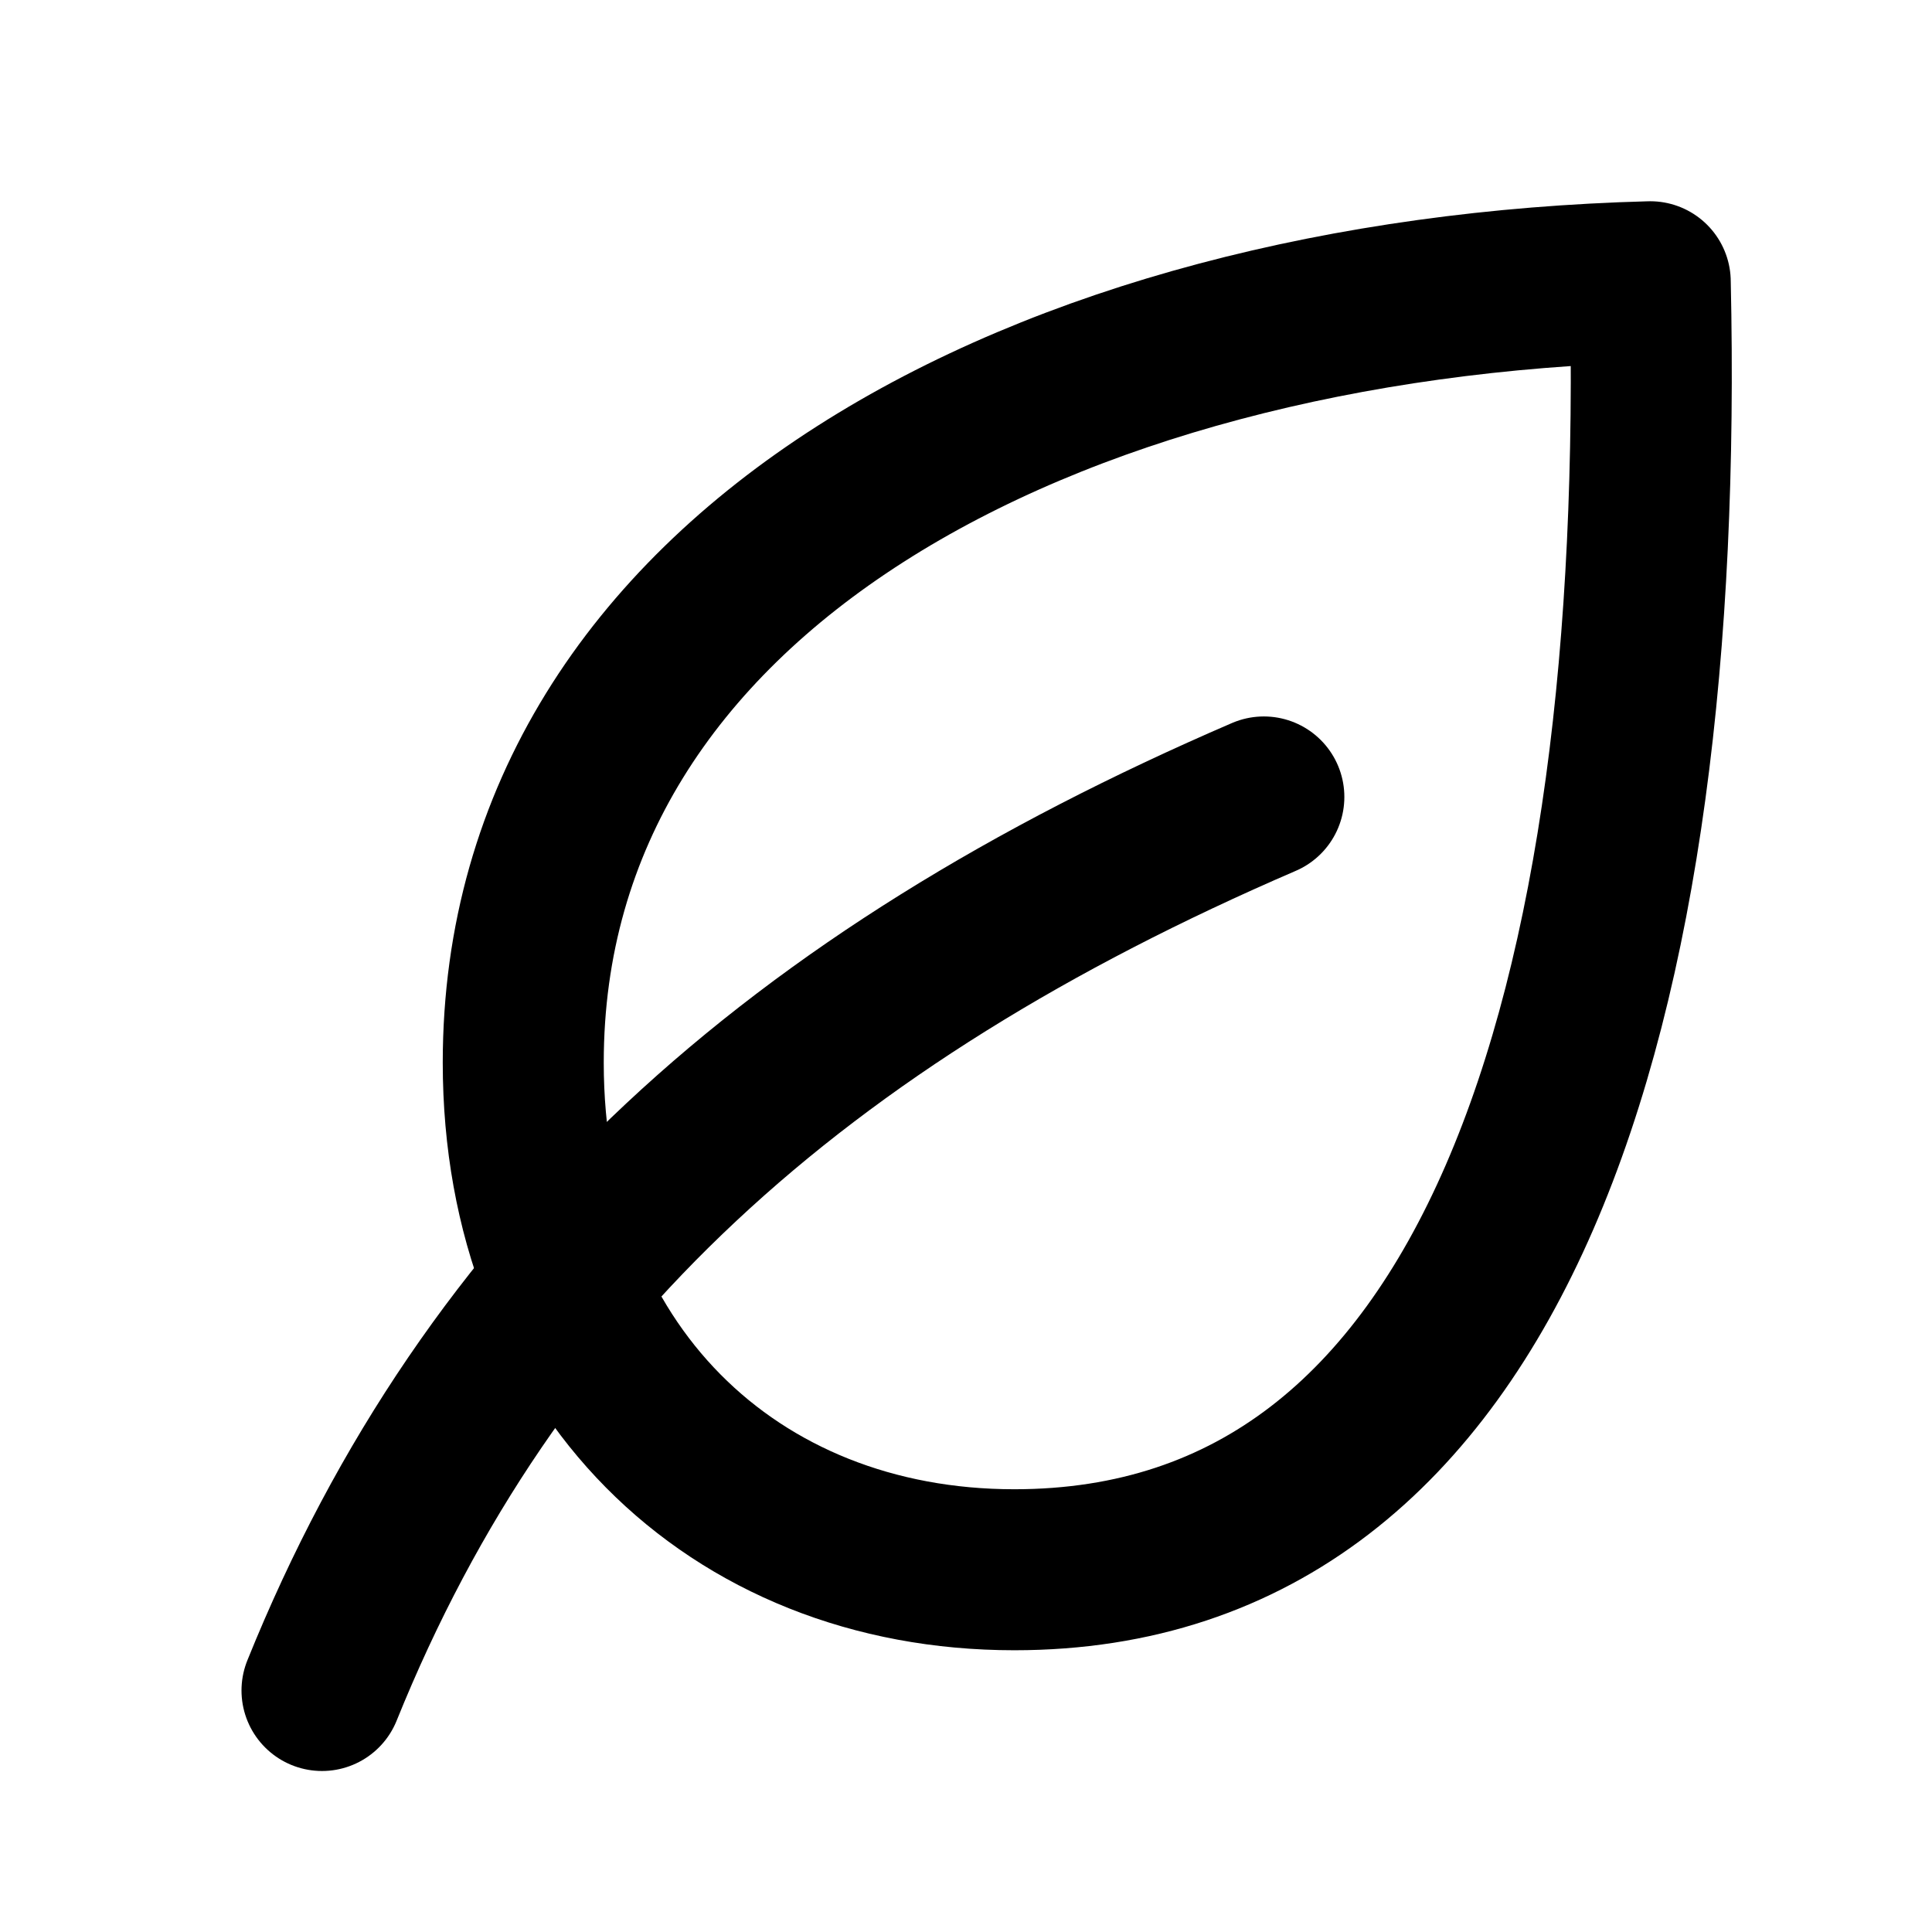
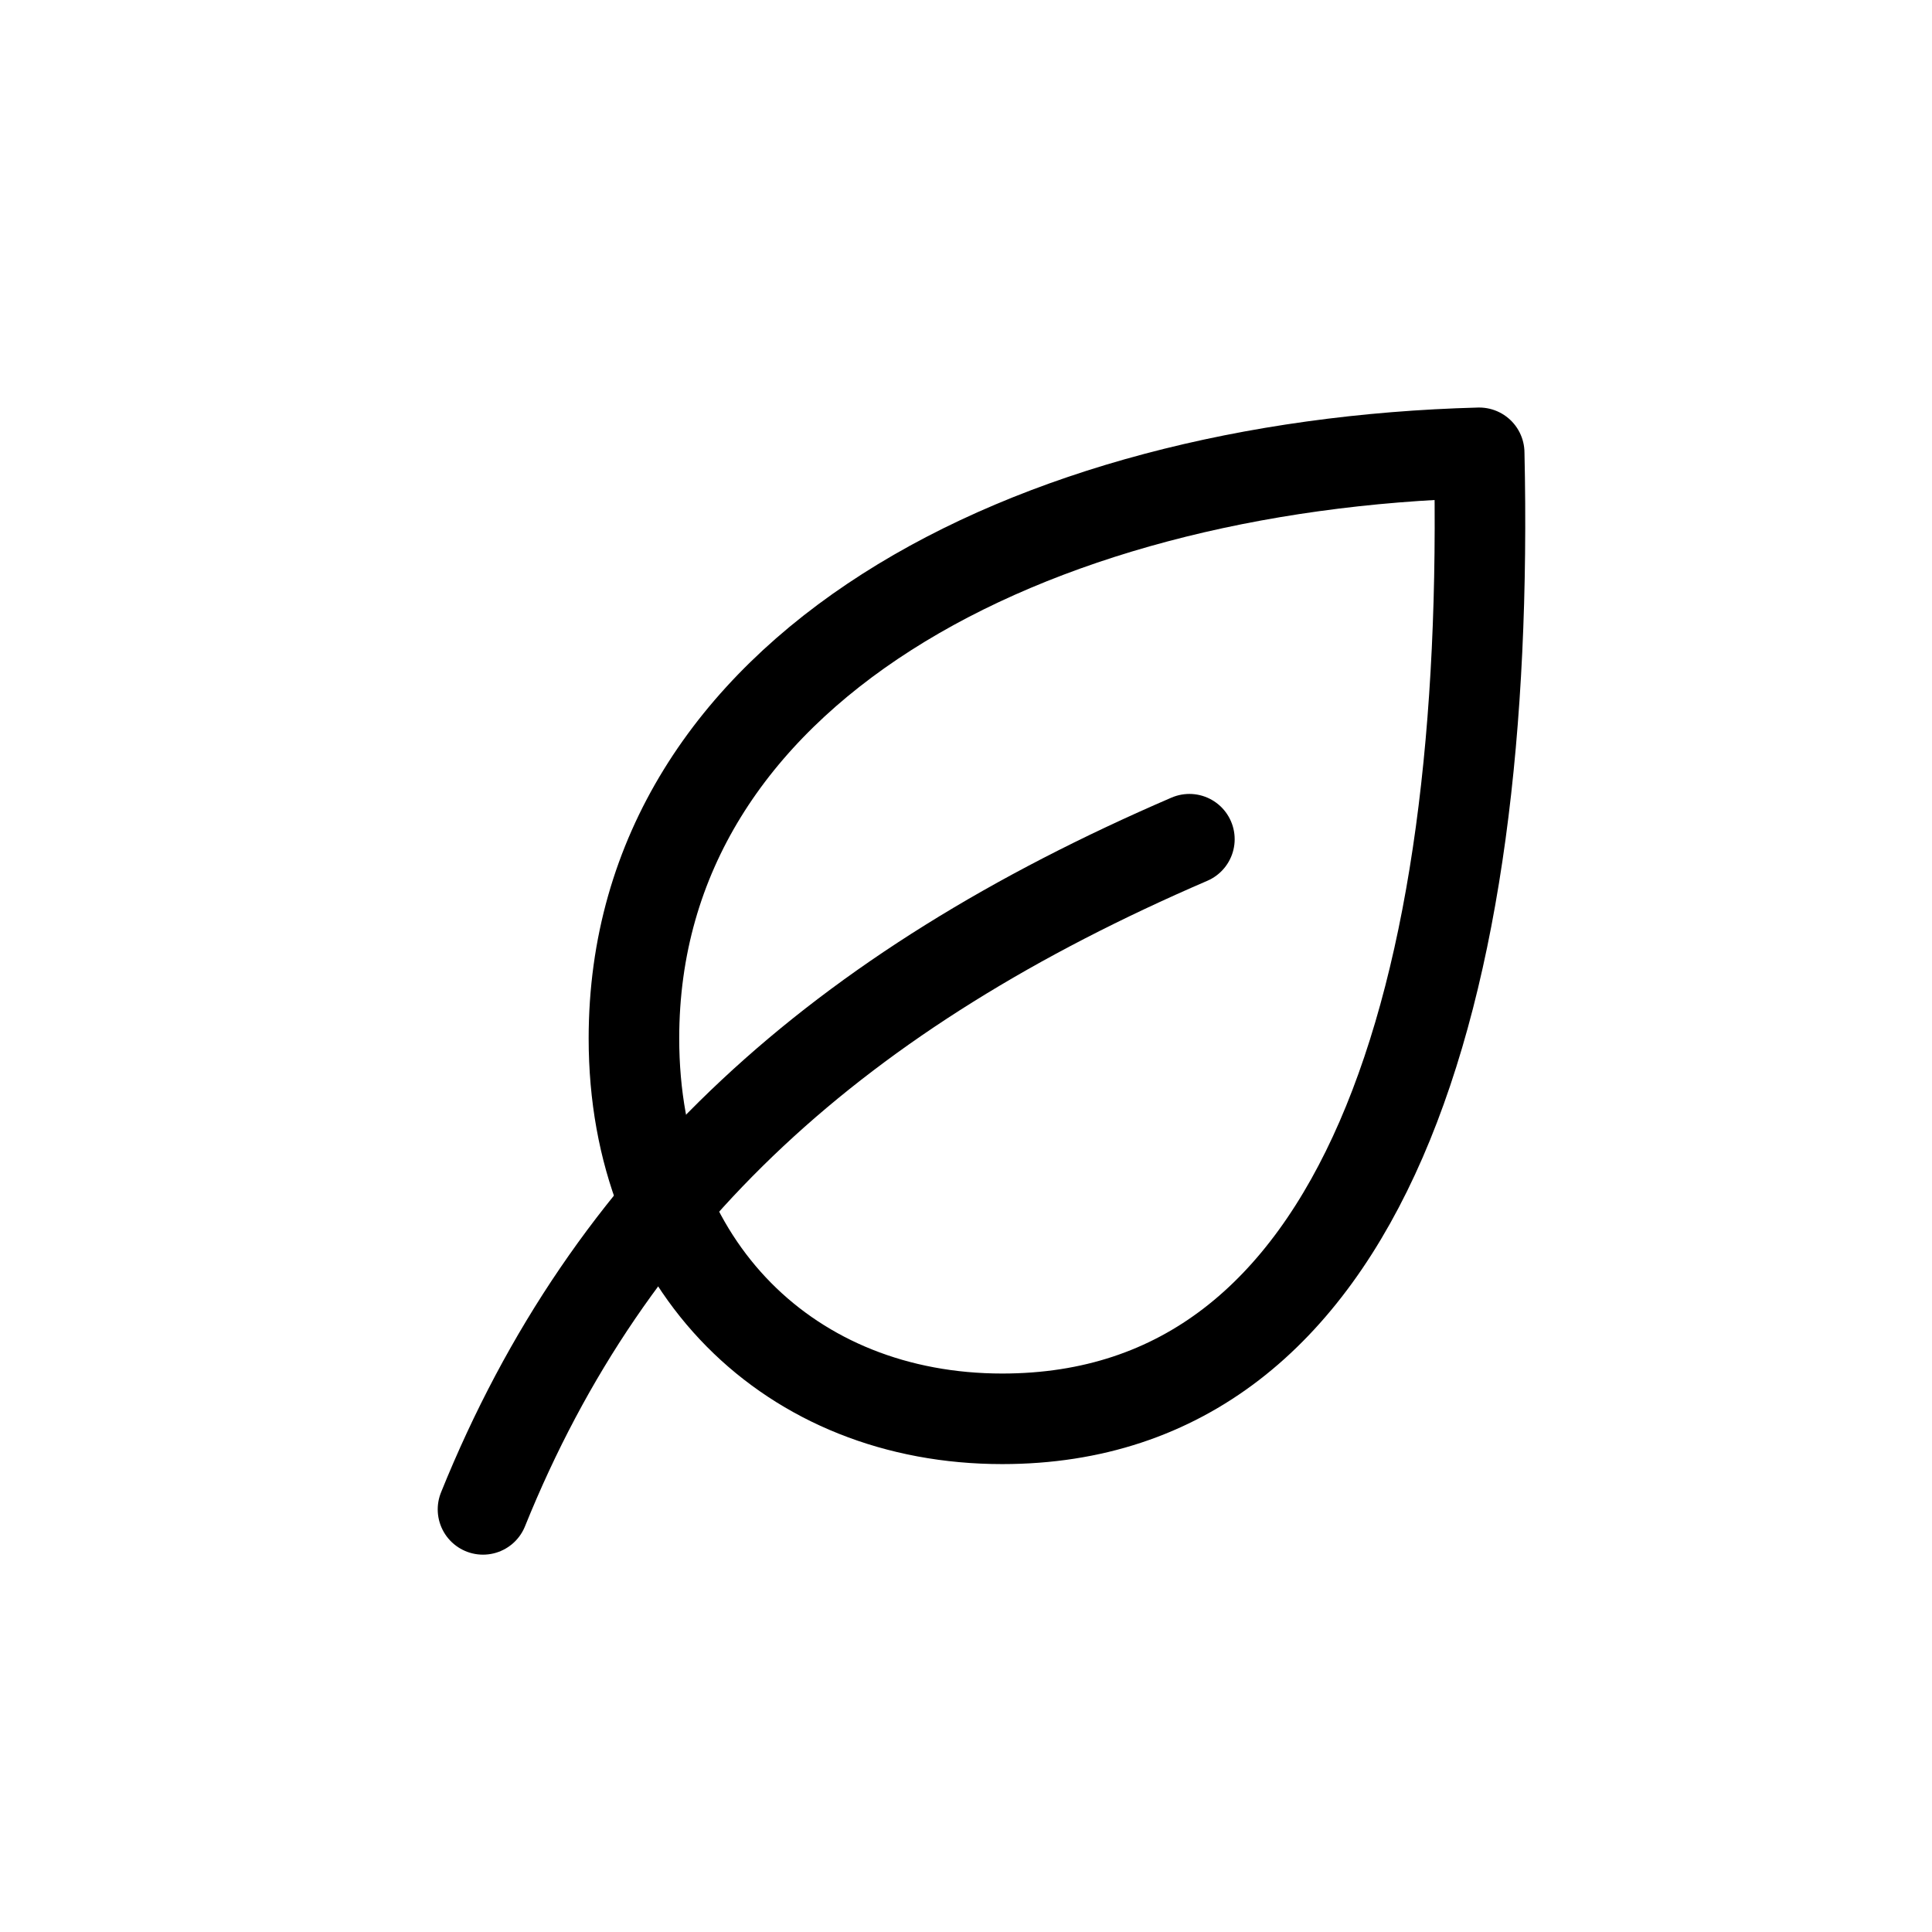
- <svg xmlns="http://www.w3.org/2000/svg" viewBox="0 0 24 24">
-   <g fill="none" stroke="#000" stroke-linecap="round" stroke-linejoin="round" stroke-width="2" transform="translate(2 2)">
+ <svg xmlns="http://www.w3.org/2000/svg" viewBox="0 0 32 32">
+   <g fill="none" stroke="#000" stroke-linecap="round" stroke-linejoin="round" stroke-width="1.5" transform="translate(6 6)">
    <path d="M18.5 1.5C11 1.7 4.5 5.1 4.5 11.2c0 3.8 2.6 6.3 6.1 6.3 6 0 8.1-7 7.9-16z" />
    <path d="M2 19c2.1-5.2 5.9-8.6 11.7-11.1" />
  </g>
</svg>
